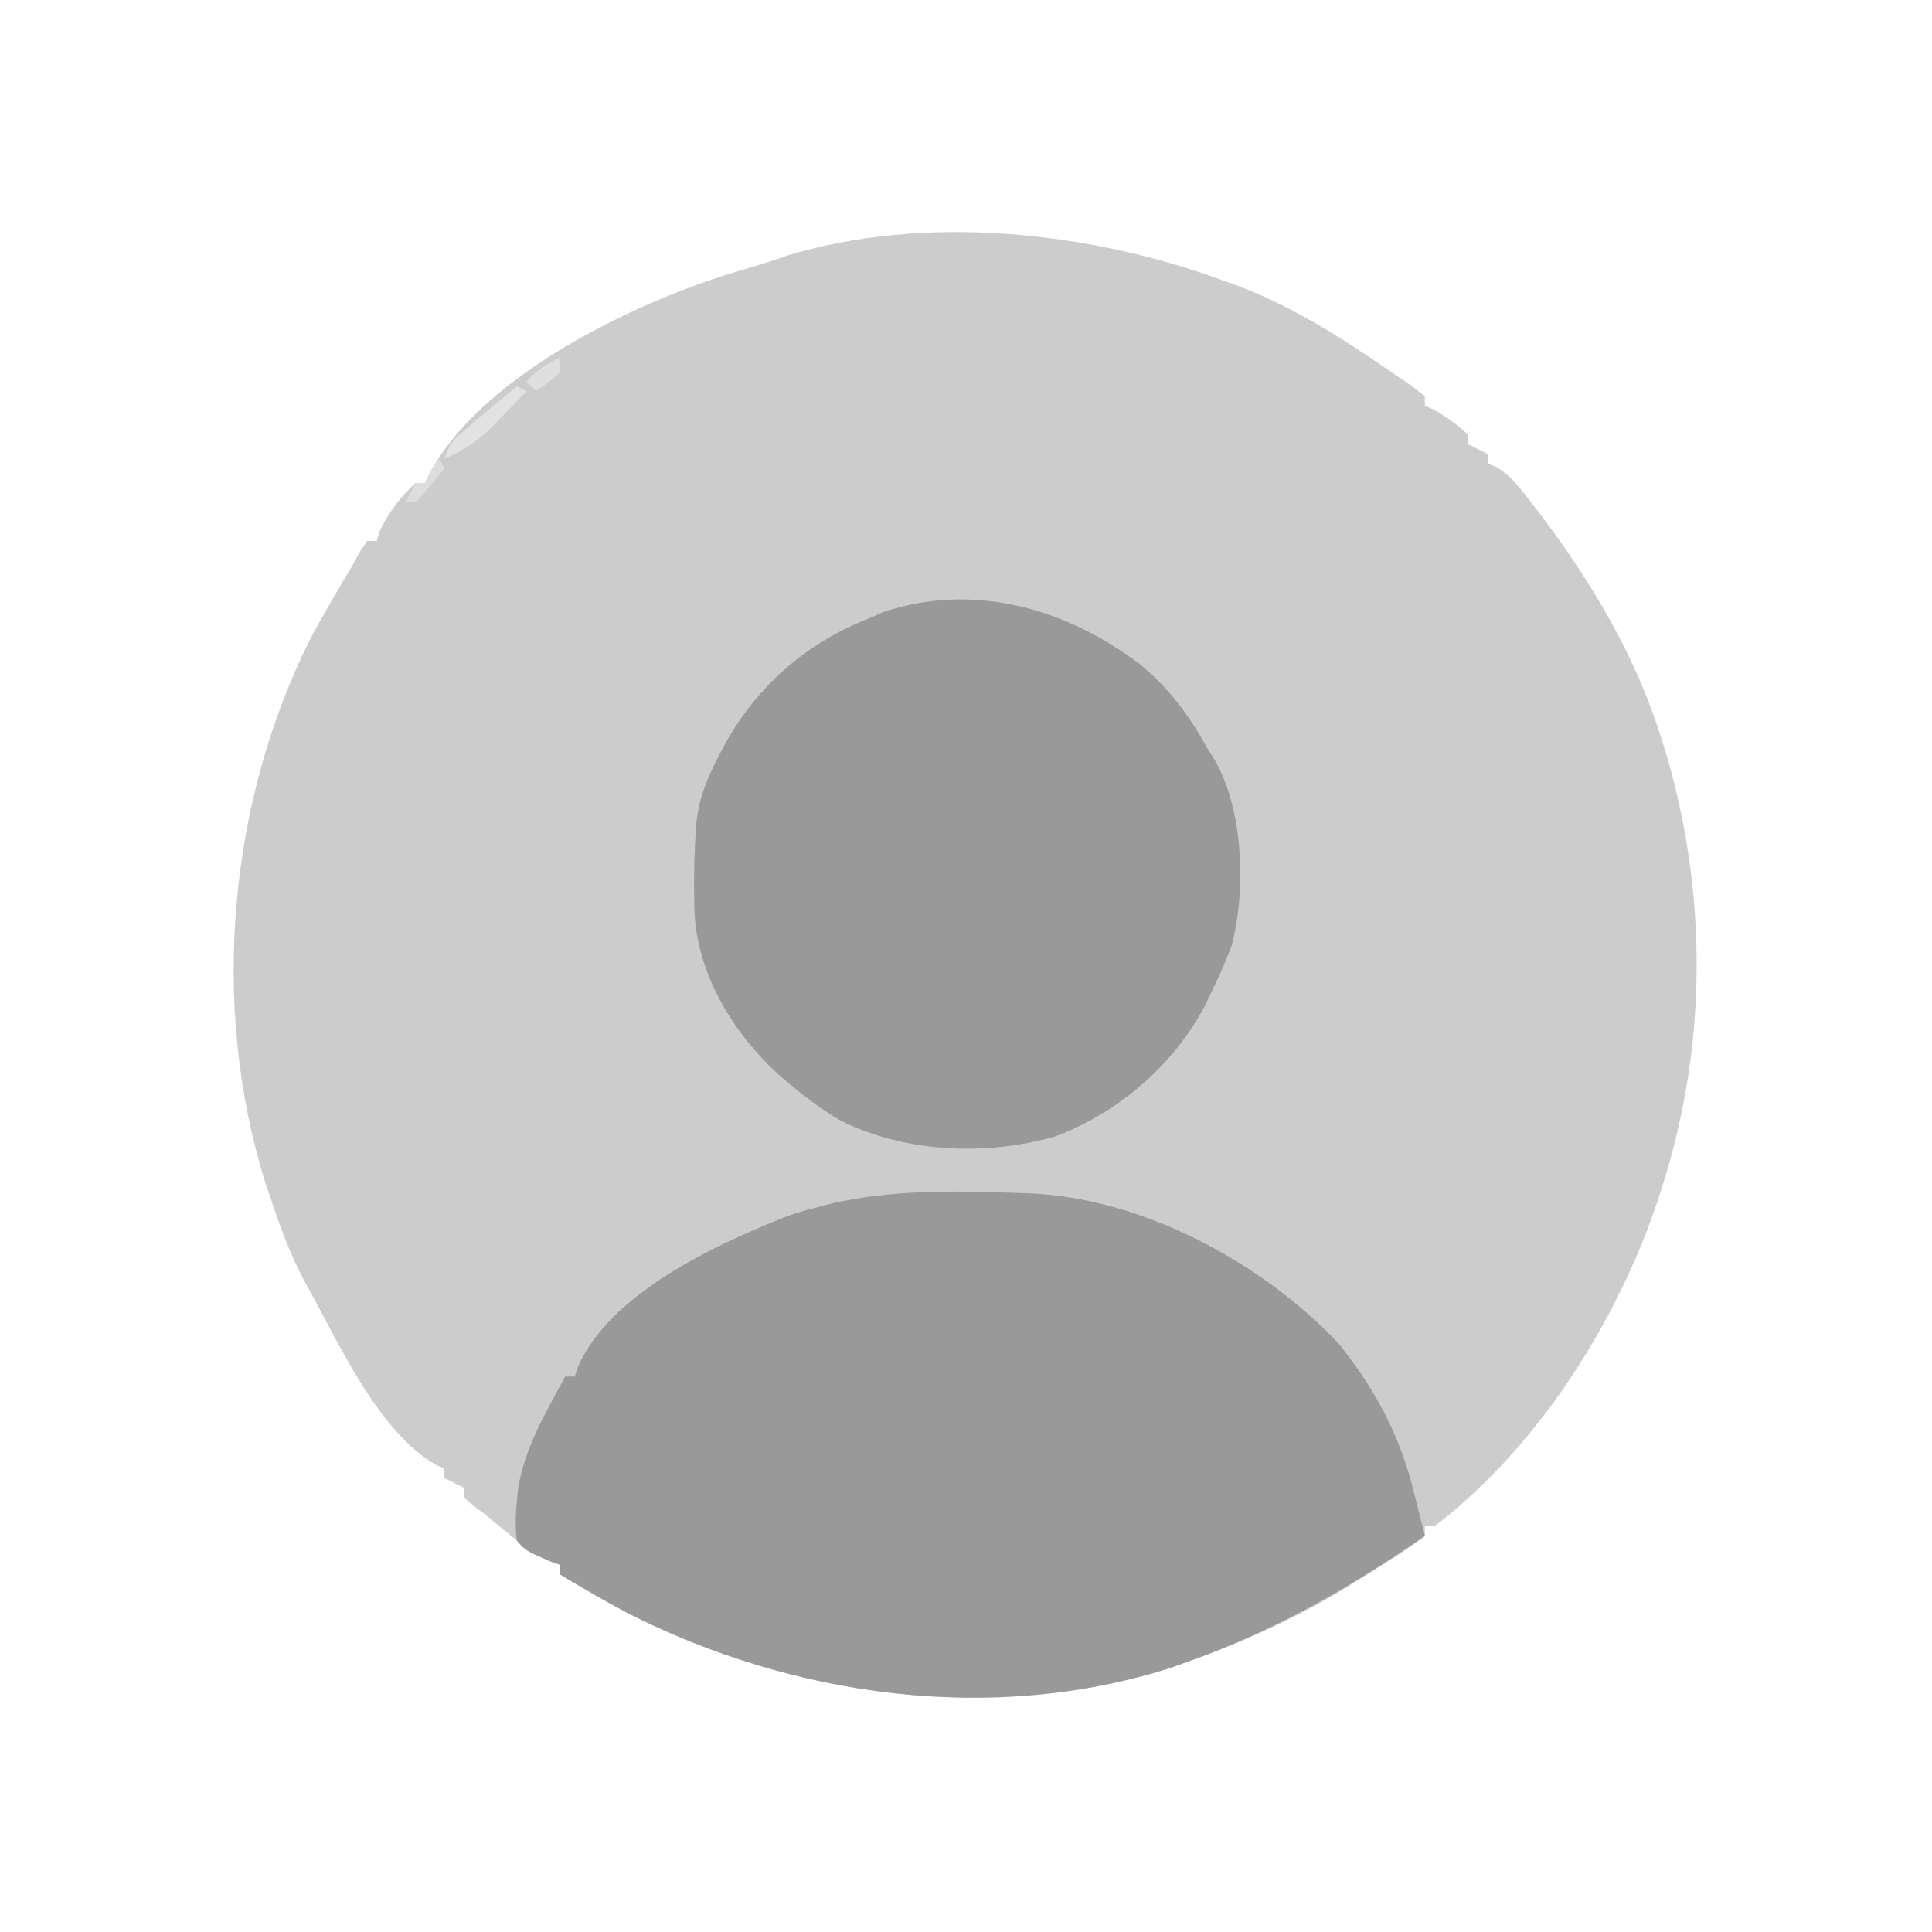
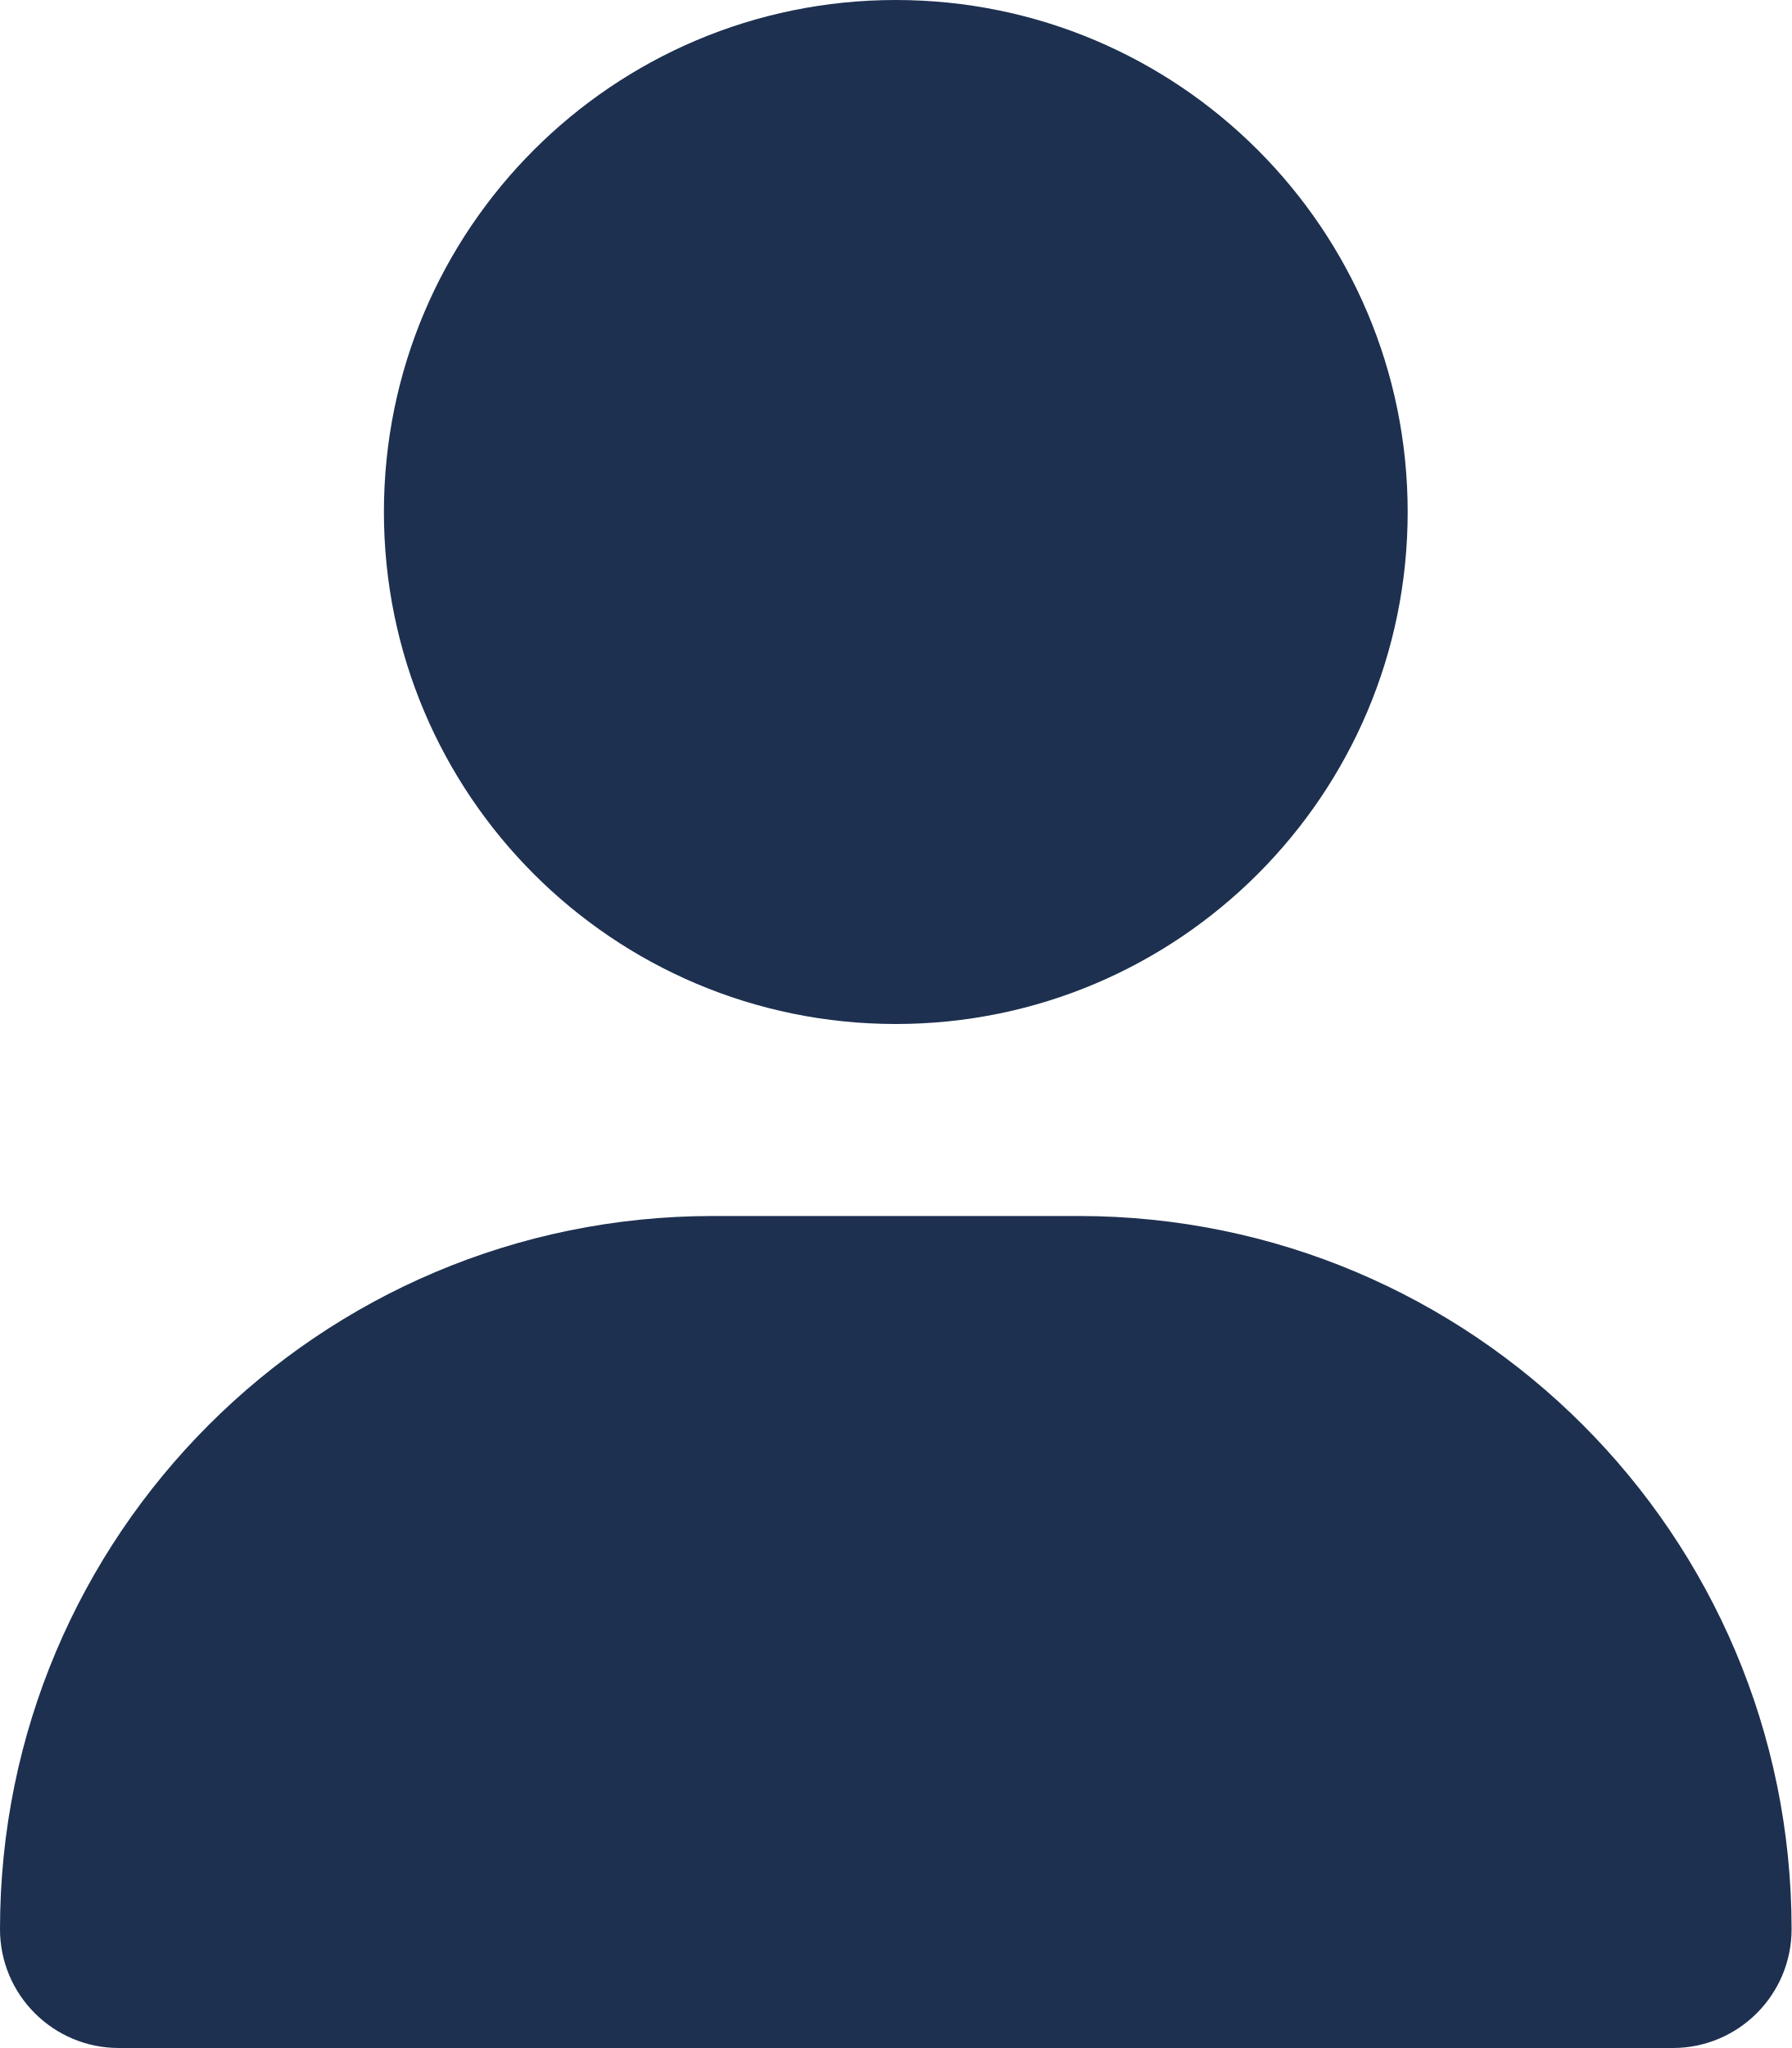
- <svg xmlns="http://www.w3.org/2000/svg" version="1.1" width="400" height="400">
-   <path d="M0 0 C0.902 0.317 1.805 0.634 2.734 0.961 C14.373 5.298 24.842 11.952 35 19 C35.761 19.51 36.521 20.021 37.305 20.547 C38.909 21.642 40.463 22.812 42 24 C42 24.66 42 25.32 42 26 C42.557 26.247 43.114 26.495 43.688 26.75 C46.424 28.229 48.677 29.935 51 32 C51 32.66 51 33.32 51 34 C52.32 34.66 53.64 35.32 55 36 C55 36.66 55 37.32 55 38 C55.553 38.201 56.106 38.402 56.676 38.609 C59.92 40.55 61.926 43.29 64.188 46.25 C64.669 46.874 65.15 47.498 65.646 48.141 C76.423 62.311 85.724 77.907 91 95 C91.336 96.067 91.673 97.135 92.02 98.234 C101.247 129.889 100.289 163.092 89 194 C88.609 195.074 88.219 196.148 87.816 197.254 C78.766 220.27 63.783 242.811 44 258 C43.34 258 42.68 258 42 258 C42 258.66 42 259.32 42 260 C38.219 262.973 34.069 265.442 30 268 C29.368 268.403 28.736 268.807 28.085 269.223 C16.921 276.305 5.449 281.574 -7 286 C-8.767 286.632 -8.767 286.632 -10.57 287.277 C-47.606 299.102 -88.796 293.324 -123 276 C-127.75 273.473 -132.395 270.784 -137 268 C-137 267.34 -137 266.68 -137 266 C-137.722 265.75 -138.444 265.5 -139.188 265.242 C-142.252 263.889 -144.424 262.258 -147 260.125 C-148.238 259.108 -148.238 259.108 -149.5 258.07 C-150.325 257.387 -151.15 256.704 -152 256 C-152.928 255.296 -153.856 254.592 -154.812 253.867 C-155.534 253.251 -156.256 252.635 -157 252 C-157 251.34 -157 250.68 -157 250 C-158.32 249.34 -159.64 248.68 -161 248 C-161 247.34 -161 246.68 -161 246 C-161.857 245.66 -161.857 245.66 -162.73 245.312 C-174.514 238.498 -182.558 220.742 -189 209 C-189.414 208.246 -189.828 207.492 -190.254 206.715 C-193.062 201.352 -195.088 195.735 -197 190 C-197.342 188.996 -197.683 187.992 -198.035 186.957 C-209.591 150.182 -205.733 107.335 -188.168 73.137 C-185.557 68.36 -182.781 63.679 -180 59 C-179.475 58.055 -178.951 57.11 -178.41 56.137 C-177.945 55.432 -177.479 54.726 -177 54 C-176.34 54 -175.68 54 -175 54 C-174.691 52.979 -174.691 52.979 -174.375 51.938 C-172.571 48.084 -170.099 44.922 -167 42 C-166.34 42 -165.68 42 -165 42 C-164.727 41.413 -164.453 40.827 -164.172 40.223 C-153.617 20.203 -123.16 5.418 -102.687 -1.095 C-100.671 -1.717 -98.652 -2.324 -96.629 -2.922 C-94.449 -3.569 -92.281 -4.262 -90.145 -5.039 C-61.642 -13.749 -27.578 -10.129 0 0 Z " fill="#CCCCCC" transform="translate(253,58)" />
-   <path d="M0 0 C1.185 0.04 1.185 0.04 2.393 0.081 C25.649 1.137 50.157 14.3 66 31 C73.659 40.462 78.869 50.206 81.75 62 C81.97 62.87 82.191 63.74 82.418 64.637 C82.954 66.756 83.478 68.878 84 71 C68.429 81.741 52.88 90.643 35 97 C33.822 97.422 32.644 97.843 31.43 98.277 C-5.606 110.102 -46.796 104.324 -81 87 C-85.75 84.473 -90.395 81.784 -95 79 C-95 78.34 -95 77.68 -95 77 C-96.114 76.598 -96.114 76.598 -97.25 76.188 C-102.126 74.082 -102.126 74.082 -104 72 C-104.306 69.091 -104.305 66.864 -104 64 C-103.911 62.919 -103.911 62.919 -103.82 61.816 C-102.621 53.144 -98.065 45.62 -94 38 C-93.34 38 -92.68 38 -92 38 C-91.758 37.272 -91.515 36.543 -91.266 35.793 C-84.699 21.301 -64.929 11.742 -51 6 C-50.214 5.674 -49.427 5.348 -48.617 5.012 C-46.428 4.2 -44.262 3.576 -42 3 C-40.422 2.584 -40.422 2.584 -38.812 2.16 C-25.979 -0.741 -13.092 -0.477 0 0 Z " fill="#999999" transform="translate(211,247)" />
-   <path d="M0 0 C6.019 4.953 10.225 10.626 13.934 17.426 C14.47 18.271 15.006 19.117 15.559 19.988 C21.404 30.351 21.922 46.864 18.922 58.273 C17.721 61.415 16.427 64.414 14.934 67.426 C14.448 68.444 13.962 69.463 13.461 70.512 C6.935 82.963 -4.579 92.851 -17.691 97.738 C-32.086 101.822 -48.614 101.079 -62.066 94.426 C-66.026 92.051 -69.567 89.432 -73.066 86.426 C-73.71 85.882 -74.353 85.338 -75.016 84.777 C-84.186 76.328 -91.303 64.719 -92.237 52.127 C-92.461 46.553 -92.404 40.994 -92.066 35.426 C-92.026 34.741 -91.986 34.056 -91.945 33.35 C-91.48 28.15 -89.921 24.119 -87.566 19.551 C-87.212 18.856 -86.857 18.161 -86.492 17.446 C-79.786 4.828 -69.341 -4.421 -56.066 -9.574 C-55.2 -9.966 -54.334 -10.358 -53.441 -10.762 C-34.592 -17.21 -15.221 -11.595 0 0 Z " fill="#999999" transform="translate(236.0664,137.5742)" />
-   <path d="M0 0 C0.66 0.33 1.32 0.66 2 1 C0.301 2.781 -1.408 4.549 -3.125 6.312 C-3.599 6.812 -4.074 7.312 -4.562 7.826 C-7.757 11.085 -10.754 13.154 -15 15 C-13.883 11.65 -12.956 10.851 -10.312 8.625 C-9.597 8.018 -8.882 7.411 -8.145 6.785 C-7.437 6.196 -6.729 5.607 -6 5 C-5.385 4.483 -4.77 3.966 -4.137 3.434 C-2.763 2.283 -1.382 1.14 0 0 Z " fill="#E2E2E2" transform="translate(107,80)" />
-   <path d="M0 0 C0.33 0.66 0.66 1.32 1 2 C0.049 3.173 -0.911 4.338 -1.875 5.5 C-2.409 6.15 -2.942 6.799 -3.492 7.469 C-3.99 7.974 -4.487 8.479 -5 9 C-5.66 9 -6.32 9 -7 9 C-6.34 7.68 -5.68 6.36 -5 5 C-4.34 5 -3.68 5 -3 5 C-2.691 4.361 -2.381 3.721 -2.062 3.062 C-1 1 -1 1 0 0 Z " fill="#DDDDDD" transform="translate(91,95)" />
-   <path d="M0 0 C0 0.99 0 1.98 0 3 C-2.5 5.188 -2.5 5.188 -5 7 C-5.66 6.34 -6.32 5.68 -7 5 C-4.872 2.659 -2.884 1.293 0 0 Z " fill="#DFDFDF" transform="translate(116,74)" />
+ <svg xmlns="http://www.w3.org/2000/svg" height="24" width="21" viewBox="0 0 448 512">
+   <path opacity="1" fill="#1E3050" d="M224 256A128 128 0 1 0 224 0a128 128 0 1 0 0 256zm-45.7 48C79.8 304 0 383.8 0 482.3C0 498.7 13.3 512 29.7 512H418.3c16.4 0 29.7-13.3 29.7-29.7C448 383.8 368.2 304 269.7 304H178.3z" />
</svg>
